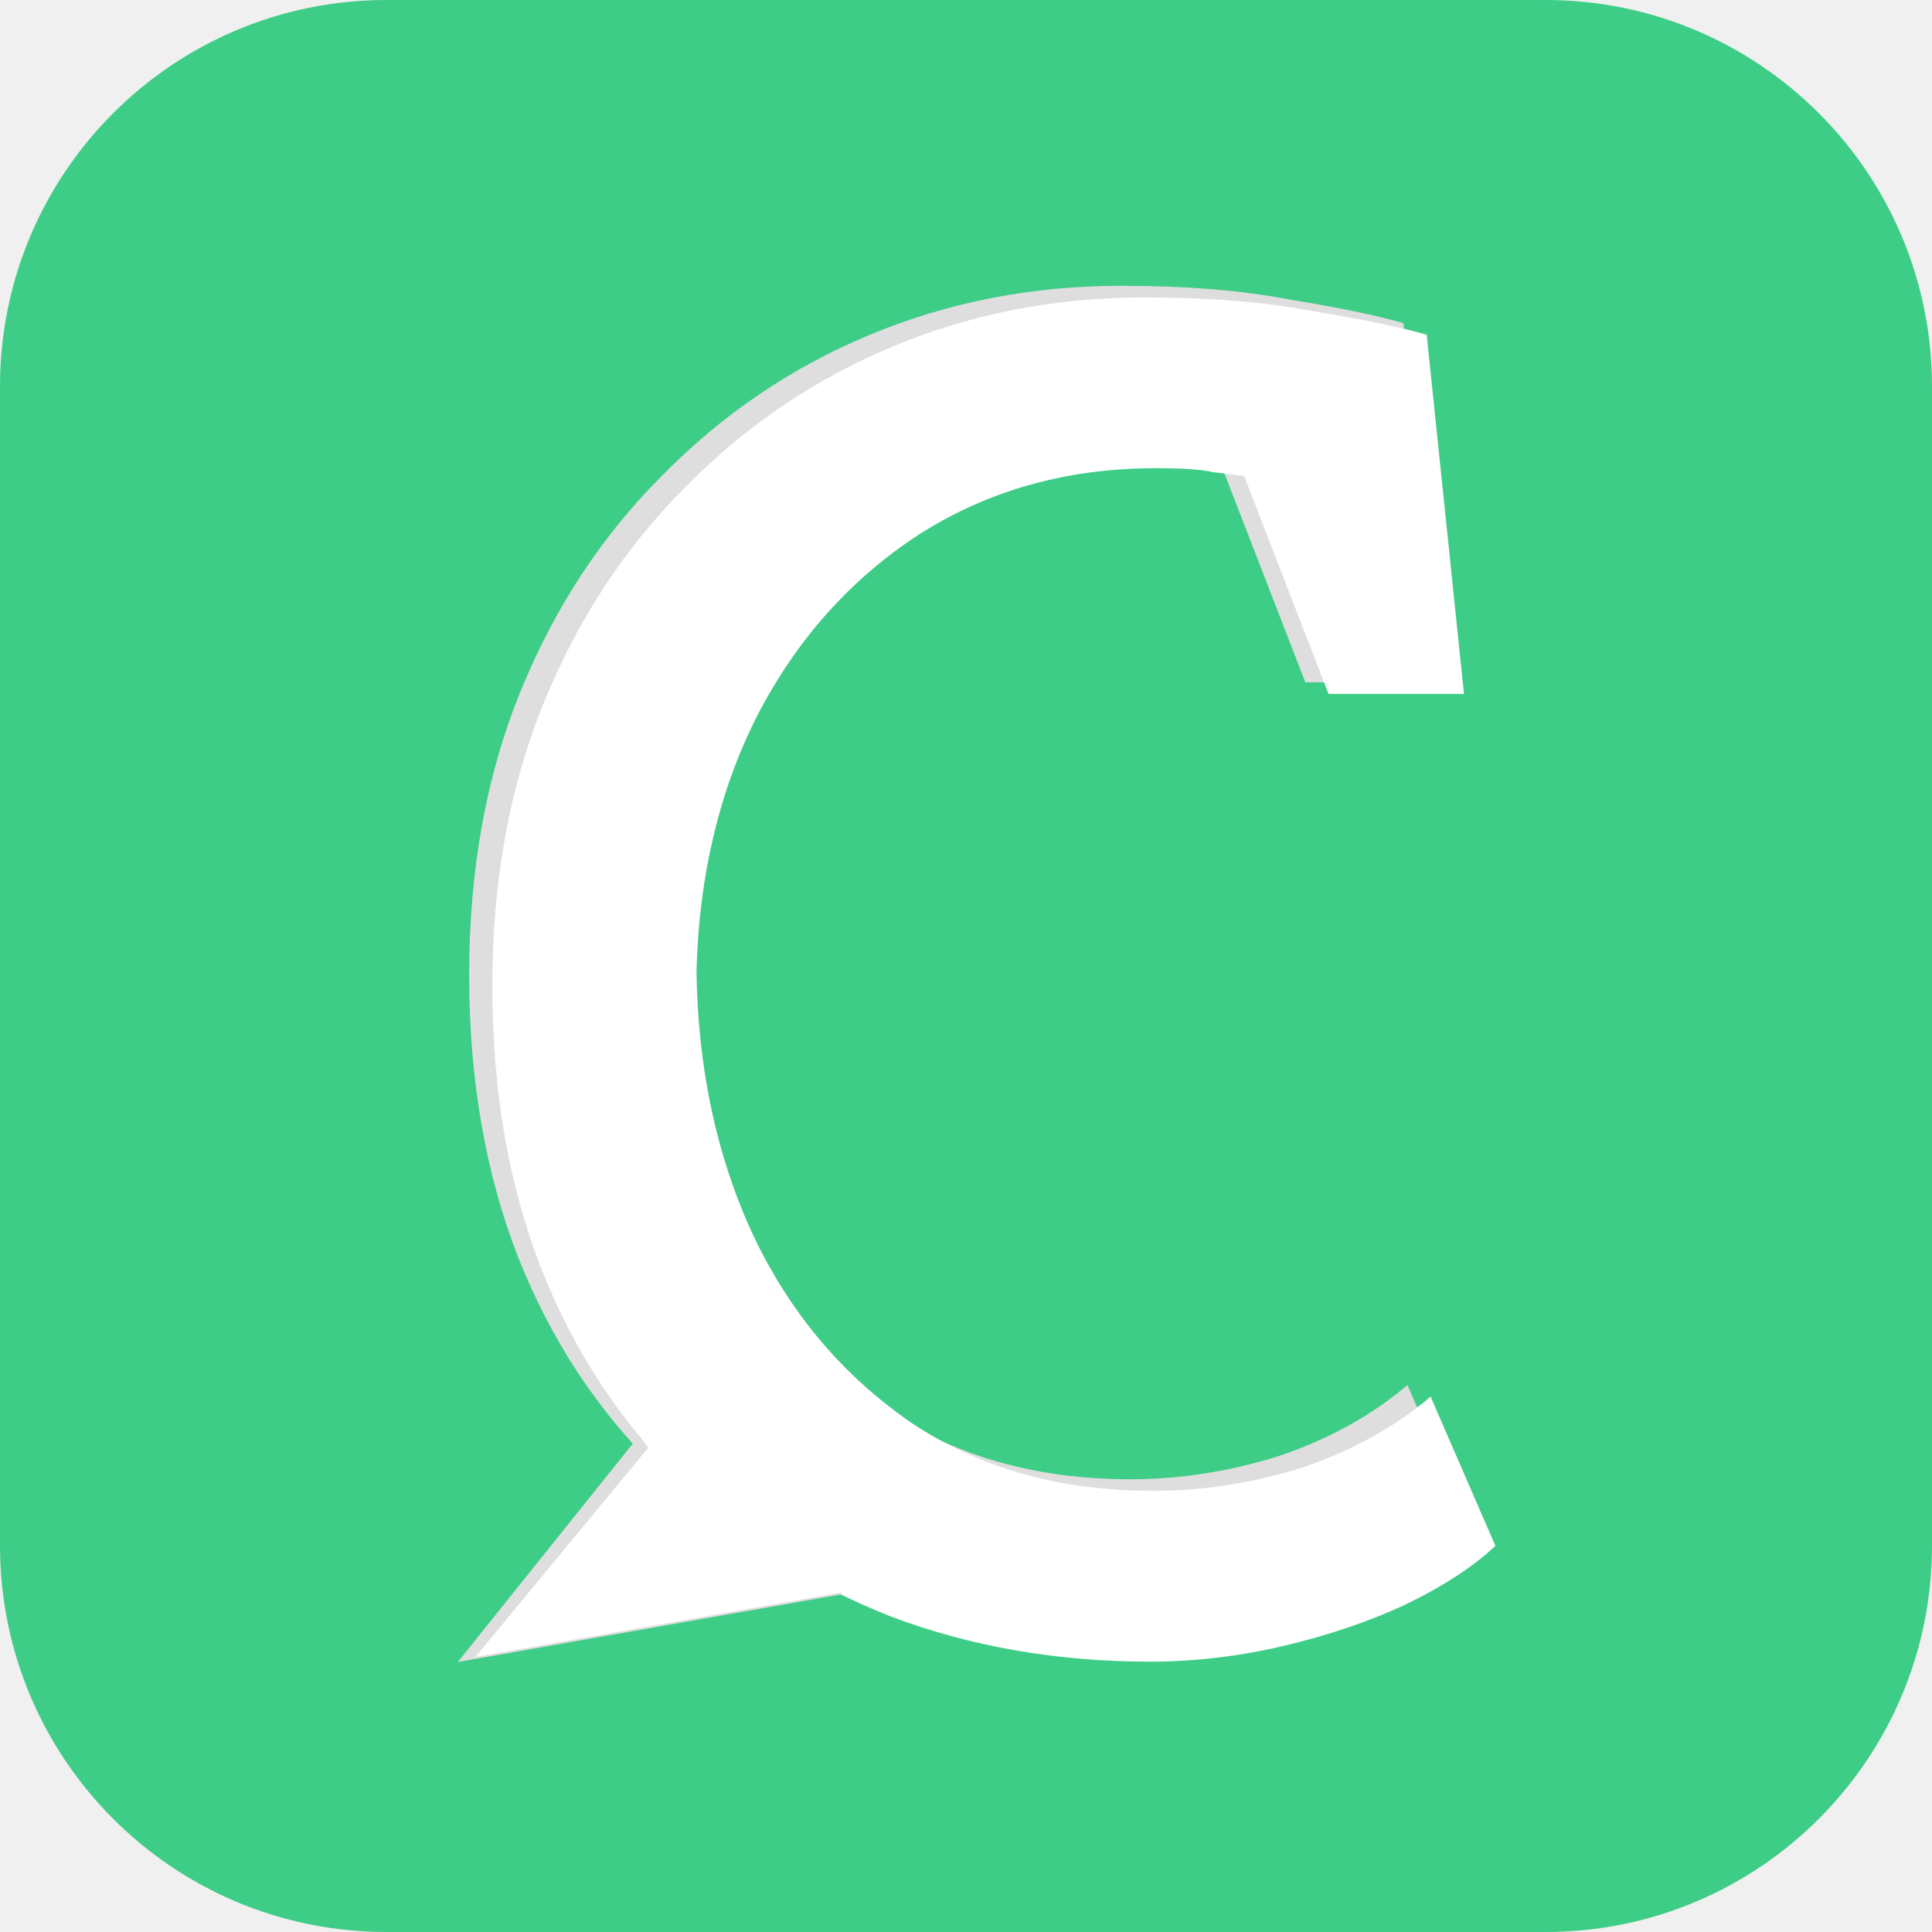
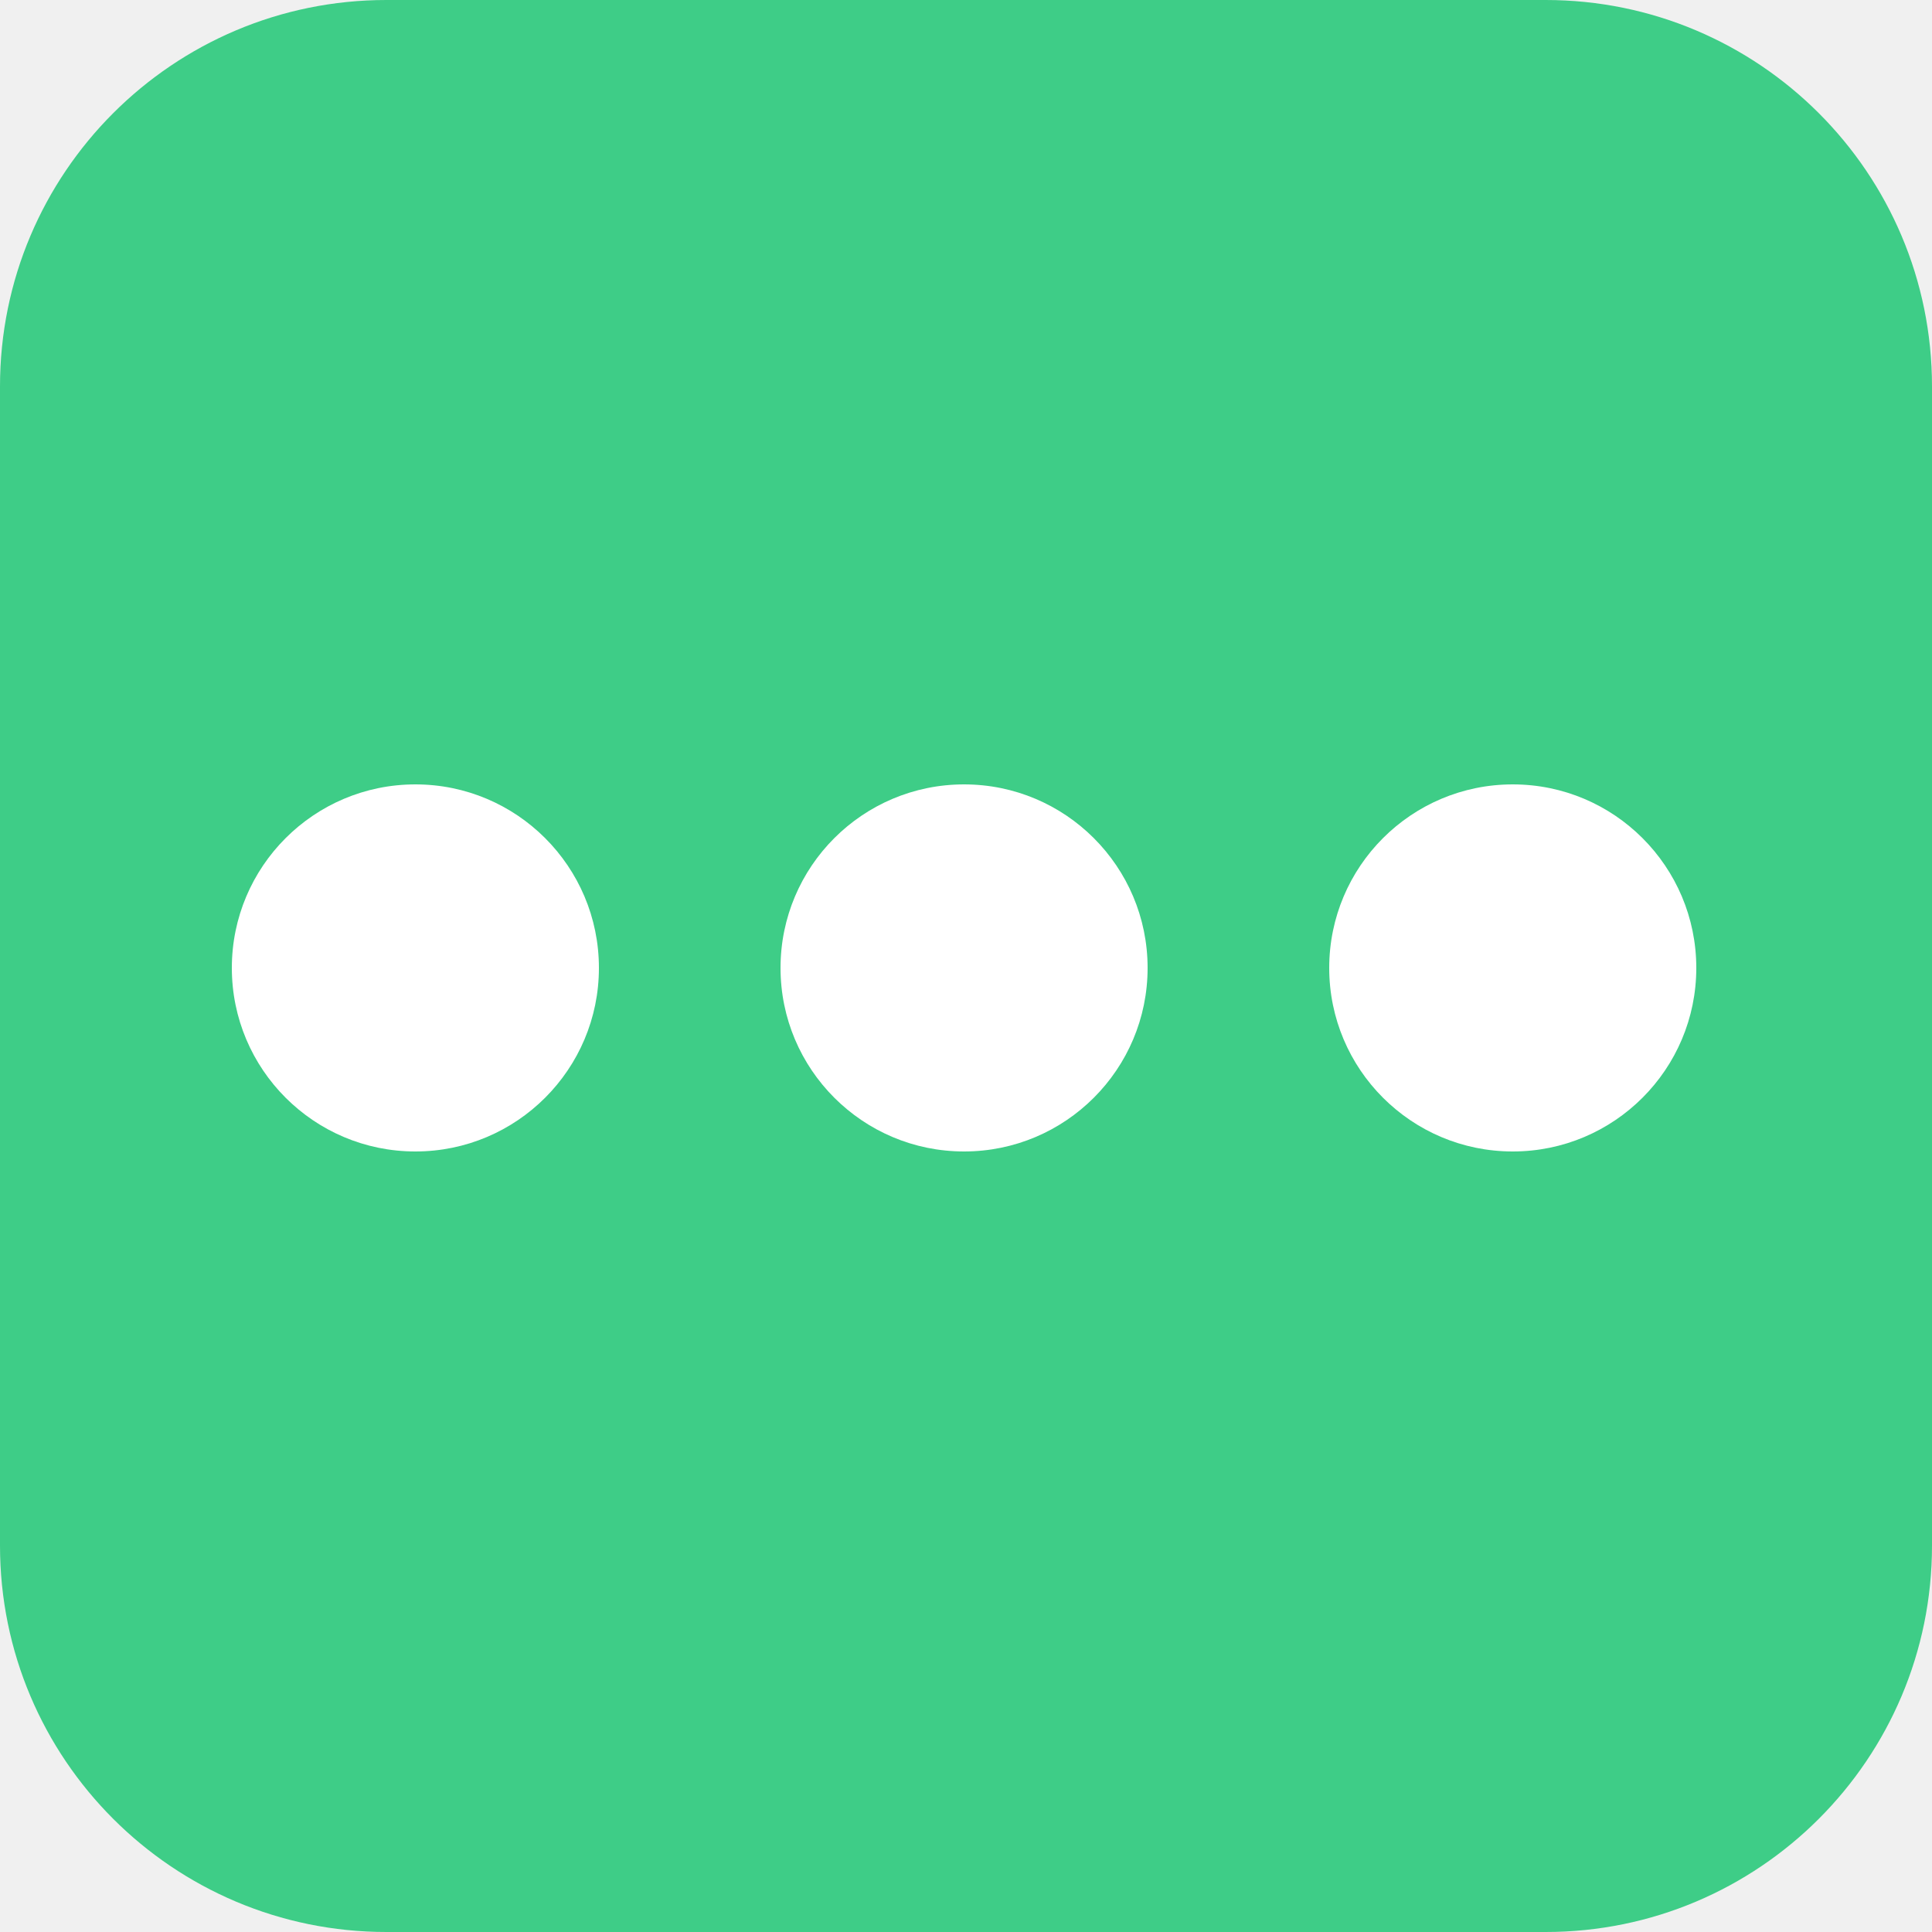
<svg xmlns="http://www.w3.org/2000/svg" width="500" height="500" viewBox="0 0 500 500" fill="none">
  <rect width="500" height="500" rx="100" fill="#3ECD87" />
-   <path d="M291.597 427.032C267.551 427.032 245.199 423.137 224.541 415.348C203.882 407.22 185.763 395.536 170.185 380.296C154.606 365.056 142.583 346.768 134.117 325.432C125.65 303.757 121.417 279.373 121.417 252.28C121.417 225.187 125.819 200.803 134.625 179.128C143.43 157.453 155.622 138.827 171.201 123.248C186.779 107.331 204.729 95.139 225.049 86.672C245.369 78.205 267.043 73.972 290.073 73.972C307.006 73.972 321.569 75.157 333.761 77.528C346.291 79.56 356.113 81.592 363.225 83.624L372.877 176.588H337.825L315.981 120.2C313.61 119.861 310.901 119.523 307.853 119.184C305.143 118.507 300.233 118.168 293.121 118.168C270.091 118.168 249.602 123.925 231.653 135.44C214.042 146.955 200.157 162.533 189.997 182.176C180.175 201.48 174.926 223.493 174.249 248.216C174.587 273.616 179.498 296.476 188.981 316.796C198.463 336.777 212.01 352.864 229.621 365.056C247.231 376.909 268.229 382.836 292.613 382.836C305.482 382.836 318.351 380.804 331.221 376.74C344.09 372.337 355.097 366.241 364.241 358.452L381.005 397.06C375.247 402.479 367.458 407.559 357.637 412.3C348.154 416.703 337.655 420.259 326.141 422.968C314.626 425.677 303.111 427.032 291.597 427.032Z" fill="#DEDEDE" />
-   <path d="M297.597 430.032C273.551 430.032 251.199 426.137 230.541 418.348C209.882 410.22 191.763 398.536 176.185 383.296C160.606 368.056 148.583 349.768 140.117 328.432C131.65 306.757 127.417 282.373 127.417 255.28C127.417 228.187 131.819 203.803 140.625 182.128C149.43 160.453 161.622 141.827 177.201 126.248C192.779 110.331 210.729 98.139 231.049 89.672C251.369 81.205 273.043 76.972 296.073 76.972C313.006 76.972 327.569 78.157 339.761 80.528C352.291 82.56 362.113 84.592 369.225 86.624L378.877 179.588H343.825L321.981 123.2C319.61 122.861 316.901 122.523 313.853 122.184C311.143 121.507 306.233 121.168 299.121 121.168C276.091 121.168 255.602 126.925 237.653 138.44C220.042 149.955 206.157 165.533 195.997 185.176C186.175 204.48 180.926 226.493 180.249 251.216C180.587 276.616 185.498 299.476 194.981 319.796C204.463 339.777 218.01 355.864 235.621 368.056C253.231 379.909 274.229 385.836 298.613 385.836C311.482 385.836 324.351 383.804 337.221 379.74C350.09 375.337 361.097 369.241 370.241 361.452L387.005 400.06C381.247 405.479 373.458 410.559 363.637 415.3C354.154 419.703 343.655 423.259 332.141 425.968C320.626 428.677 309.111 430.032 297.597 430.032Z" fill="white" />
-   <path d="M168.937 367.155L237.884 409.07L118.483 430.123L168.937 367.155Z" fill="#DEDEDE" />
-   <path d="M173.257 368.035L241.25 407.983L123.026 428.829L173.257 368.035Z" fill="white" />
-   <rect x="164" y="369.62" width="11" height="21" transform="rotate(-37 164 369.62)" fill="white" />
-   <rect x="239.681" y="398" width="11" height="24" transform="rotate(80.6416 239.681 398)" fill="white" />
+   <circle cx="107.5" cy="250.5" r="47.5" fill="white" />
+   <circle cx="249.5" cy="250.5" r="47.5" fill="white" />
+   <circle cx="391.5" cy="250.5" r="47.5" fill="white" />
</svg>
